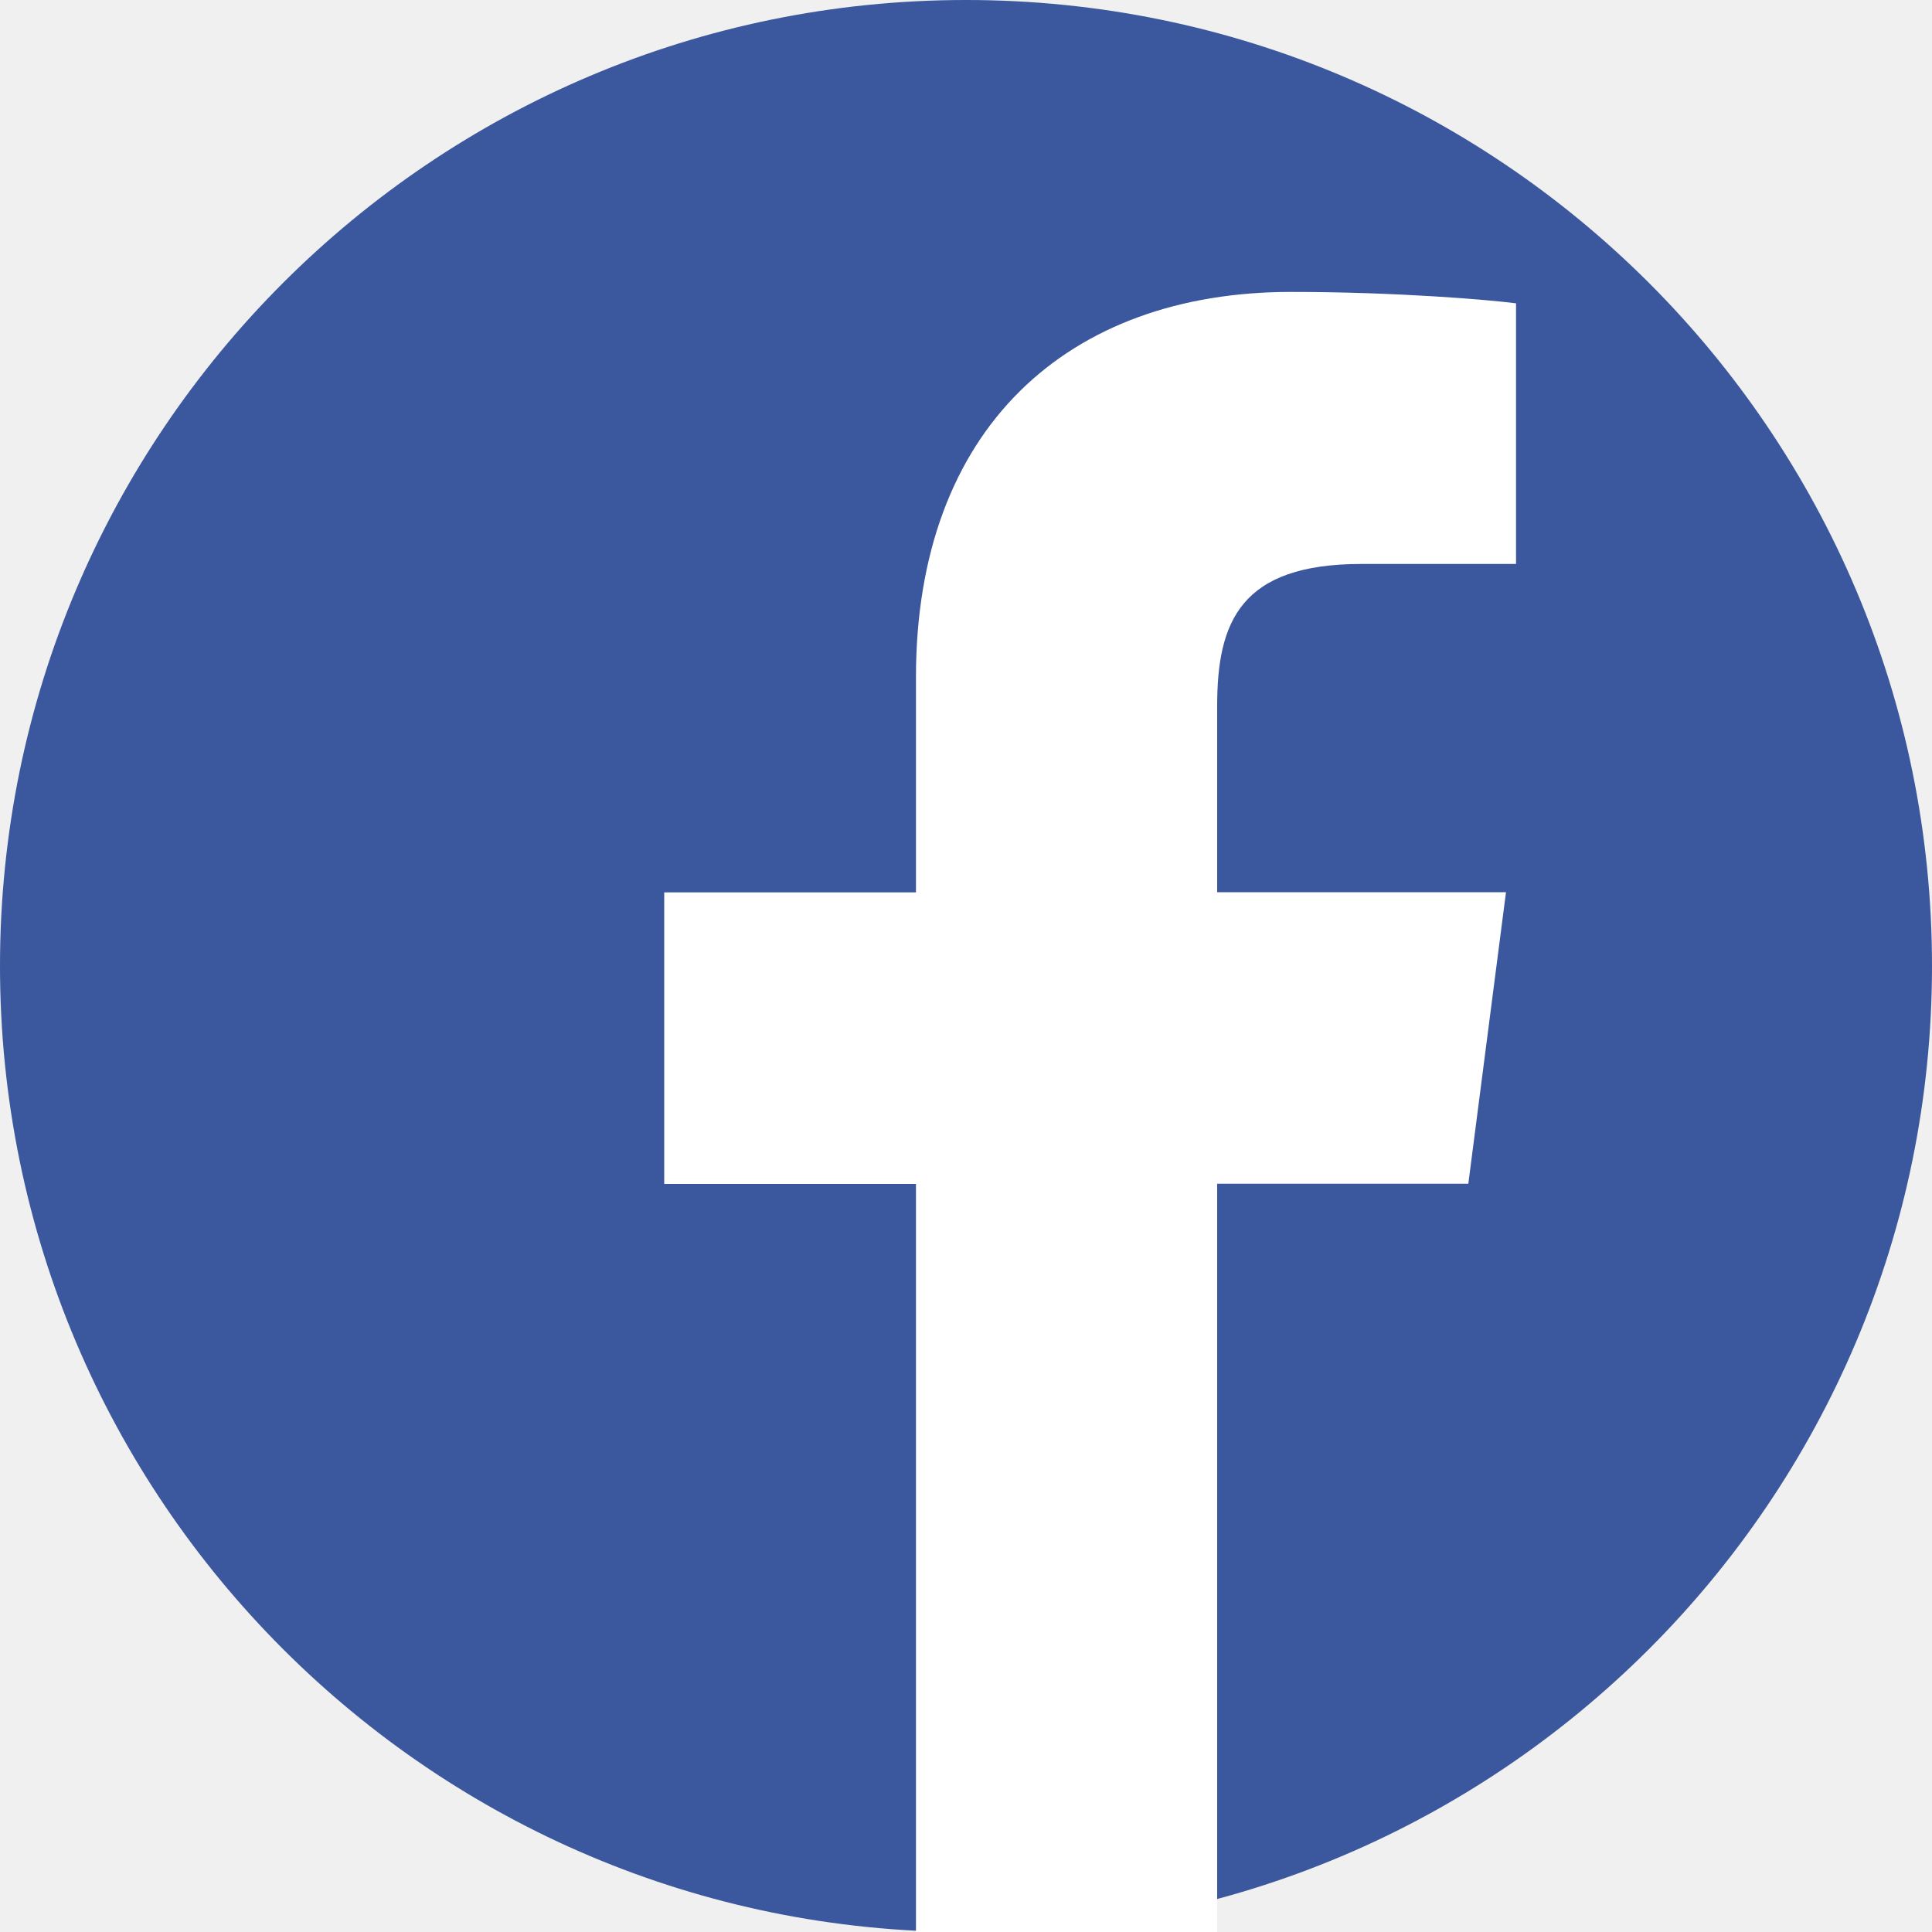
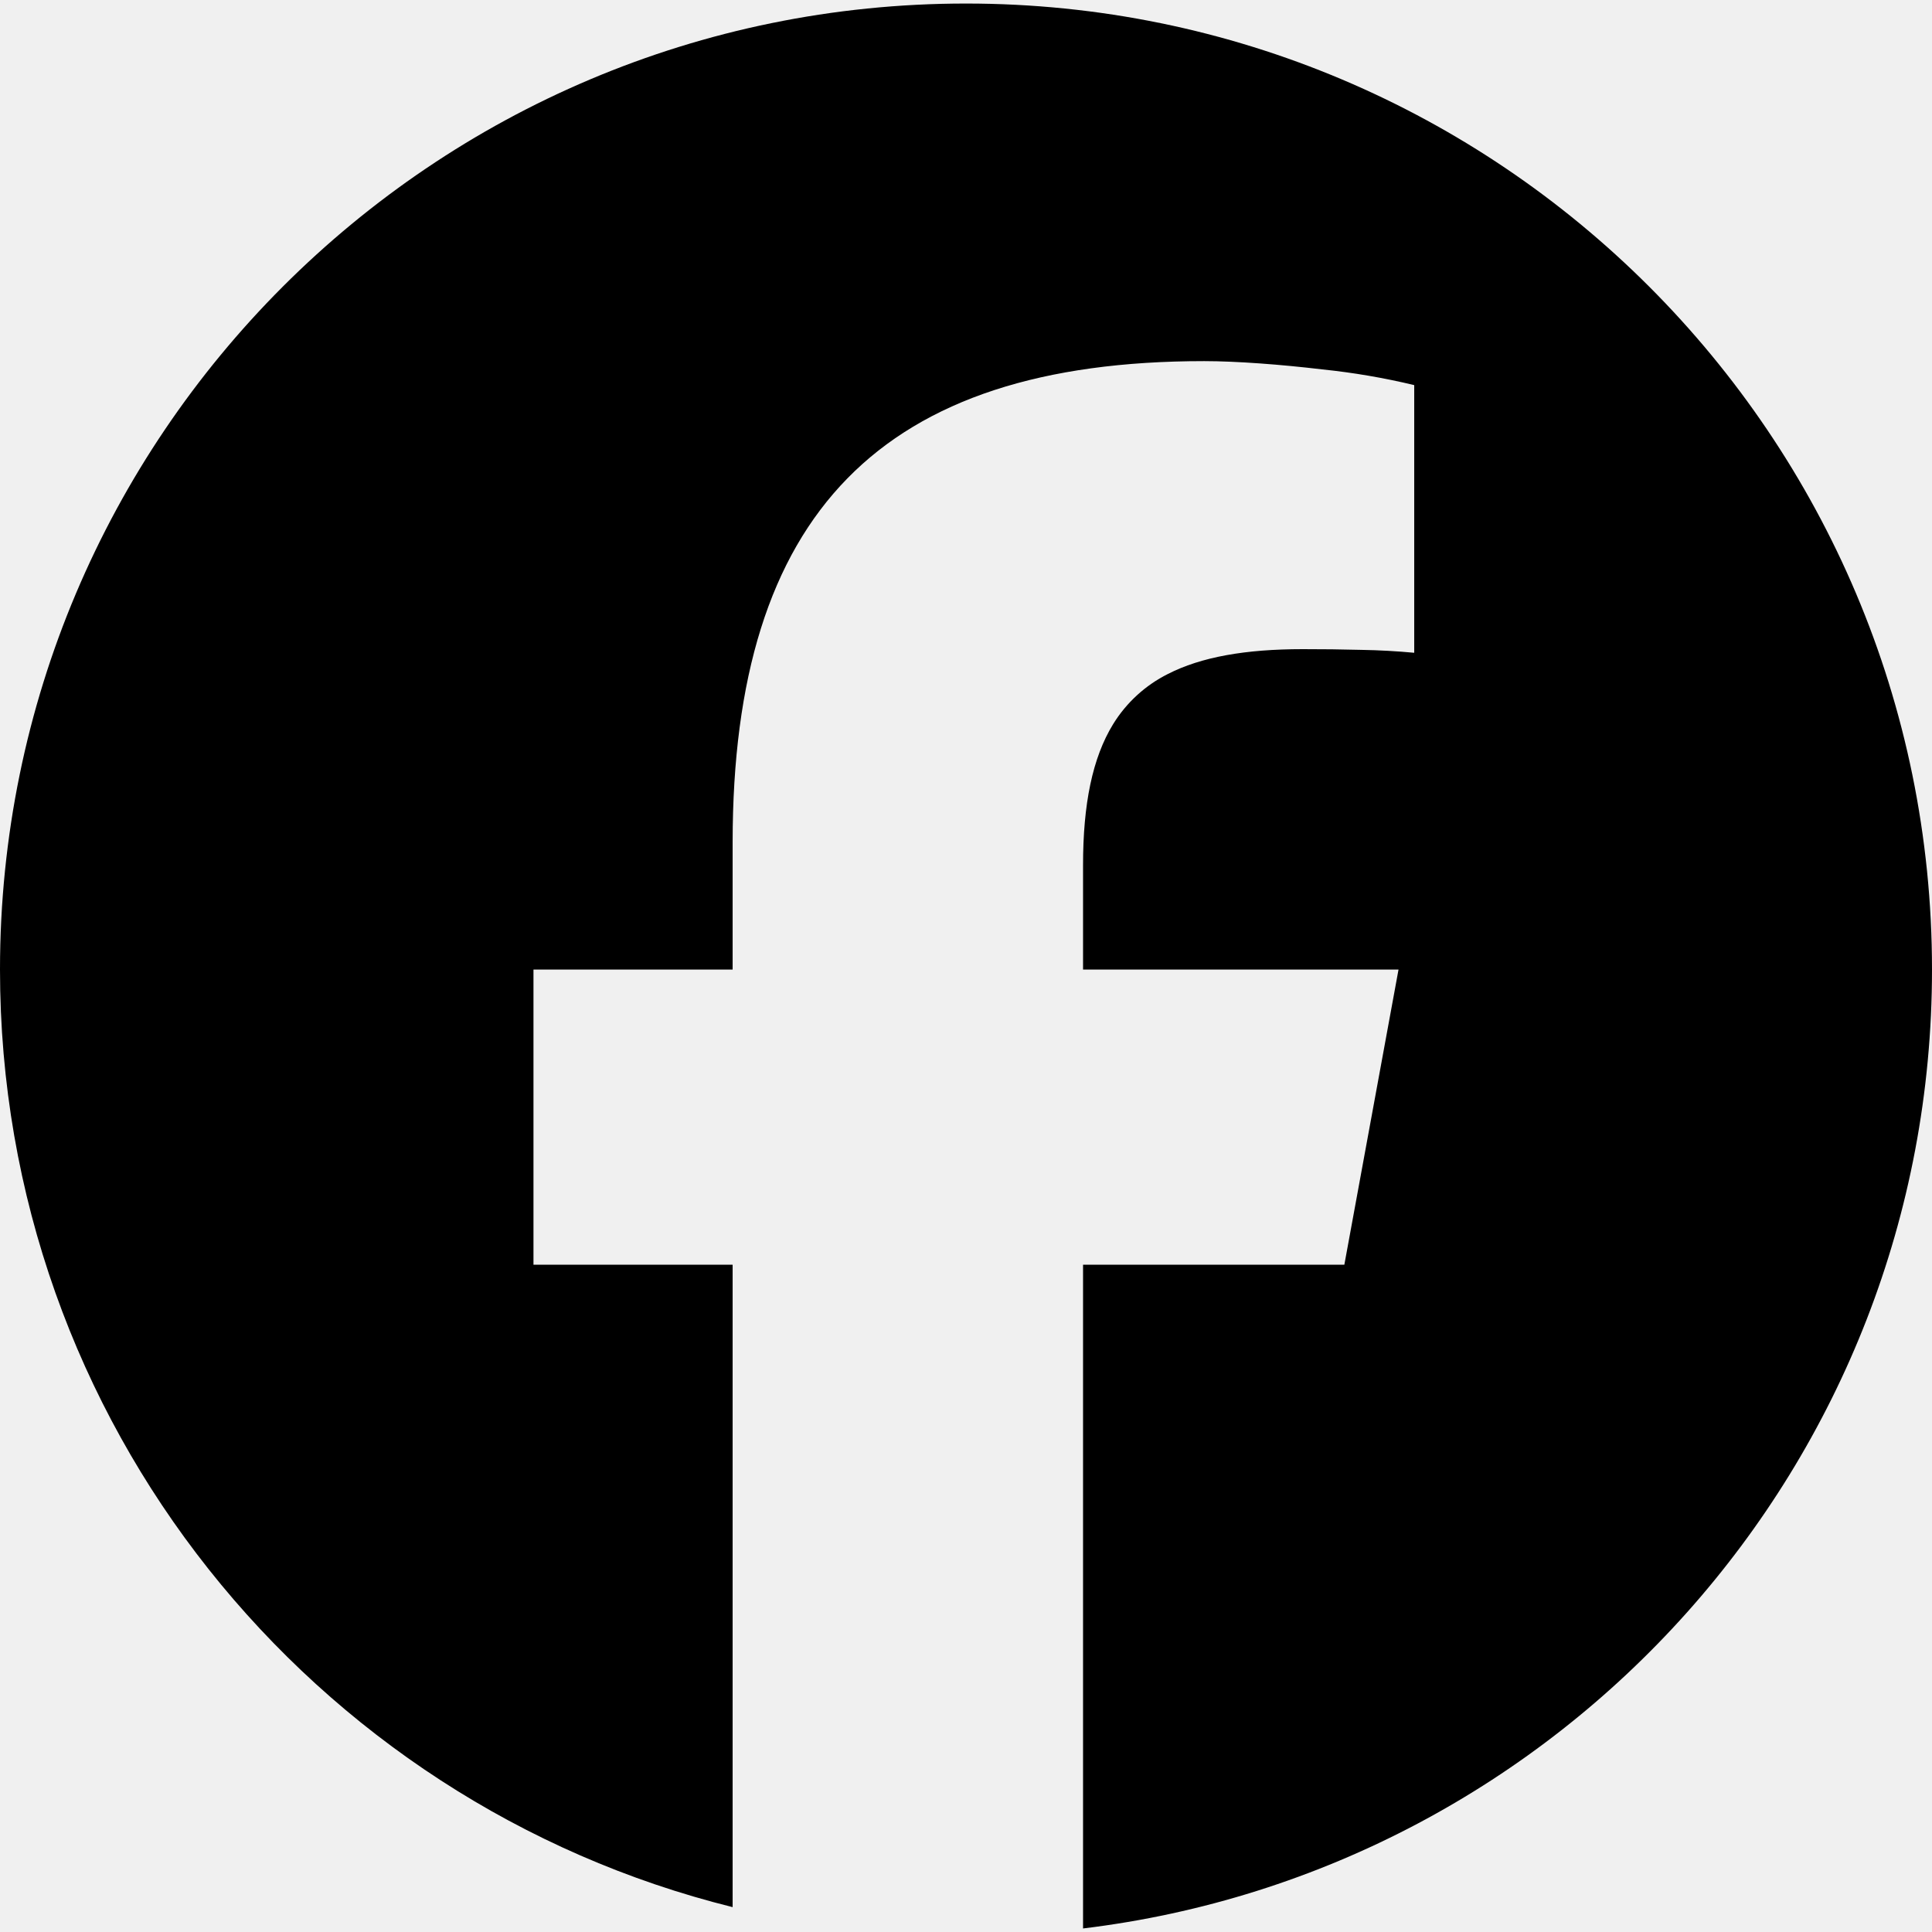
- <svg xmlns="http://www.w3.org/2000/svg" id="Layer_1" style="enable-background:new 0 0 1000 1000;" version="1.1" viewBox="0 0 1000 1000" xml:space="preserve">
-   <style type="text/css">
- 	.st0{fill:#3B579D;}
- 	.st1{fill:#FFFFFF;}
- </style>
-   <g>
-     <path class="st0" d="M500,1000L500,1000C223.9,1000,0,776.1,0,500v0C0,223.9,223.9,0,500,0h0c276.1,0,500,223.9,500,500v0   C1000,776.1,776.1,1000,500,1000z" />
-     <path class="st1" d="M630,1000V612.7h130l19.5-150.9H630v-96.4c0-43.7,12.1-73.5,74.8-73.5l79.9,0V157   c-13.8-1.8-61.3-5.9-116.5-5.9c-115.2,0-194.1,70.3-194.1,199.5v111.3H343.8v150.9h130.3V1000H630z" id="f" />
-   </g>
+ <svg xmlns="http://www.w3.org/2000/svg" role="img" viewBox="0 0 24 24">
+   <path d="M9.101 23.691v-7.98H6.627v-3.667h2.474v-1.58c0-4.085 1.848-5.978 5.858-5.978.401 0 .955.042 1.468.103a8.68 8.68 0 0 1 1.141.195v3.325a8.623 8.623 0 0 0-.653-.036 26.805 26.805 0 0 0-.733-.009c-.707 0-1.259.096-1.675.309a1.686 1.686 0 0 0-.679.622c-.258.42-.374.995-.374 1.752v1.297h3.919l-.386 2.103-.287 1.564h-3.246v8.245C19.396 23.238 24 18.179 24 12.044c0-6.627-5.373-12-12-12s-12 5.373-12 12c0 5.628 3.874 10.35 9.101 11.647Z" />
</svg>
